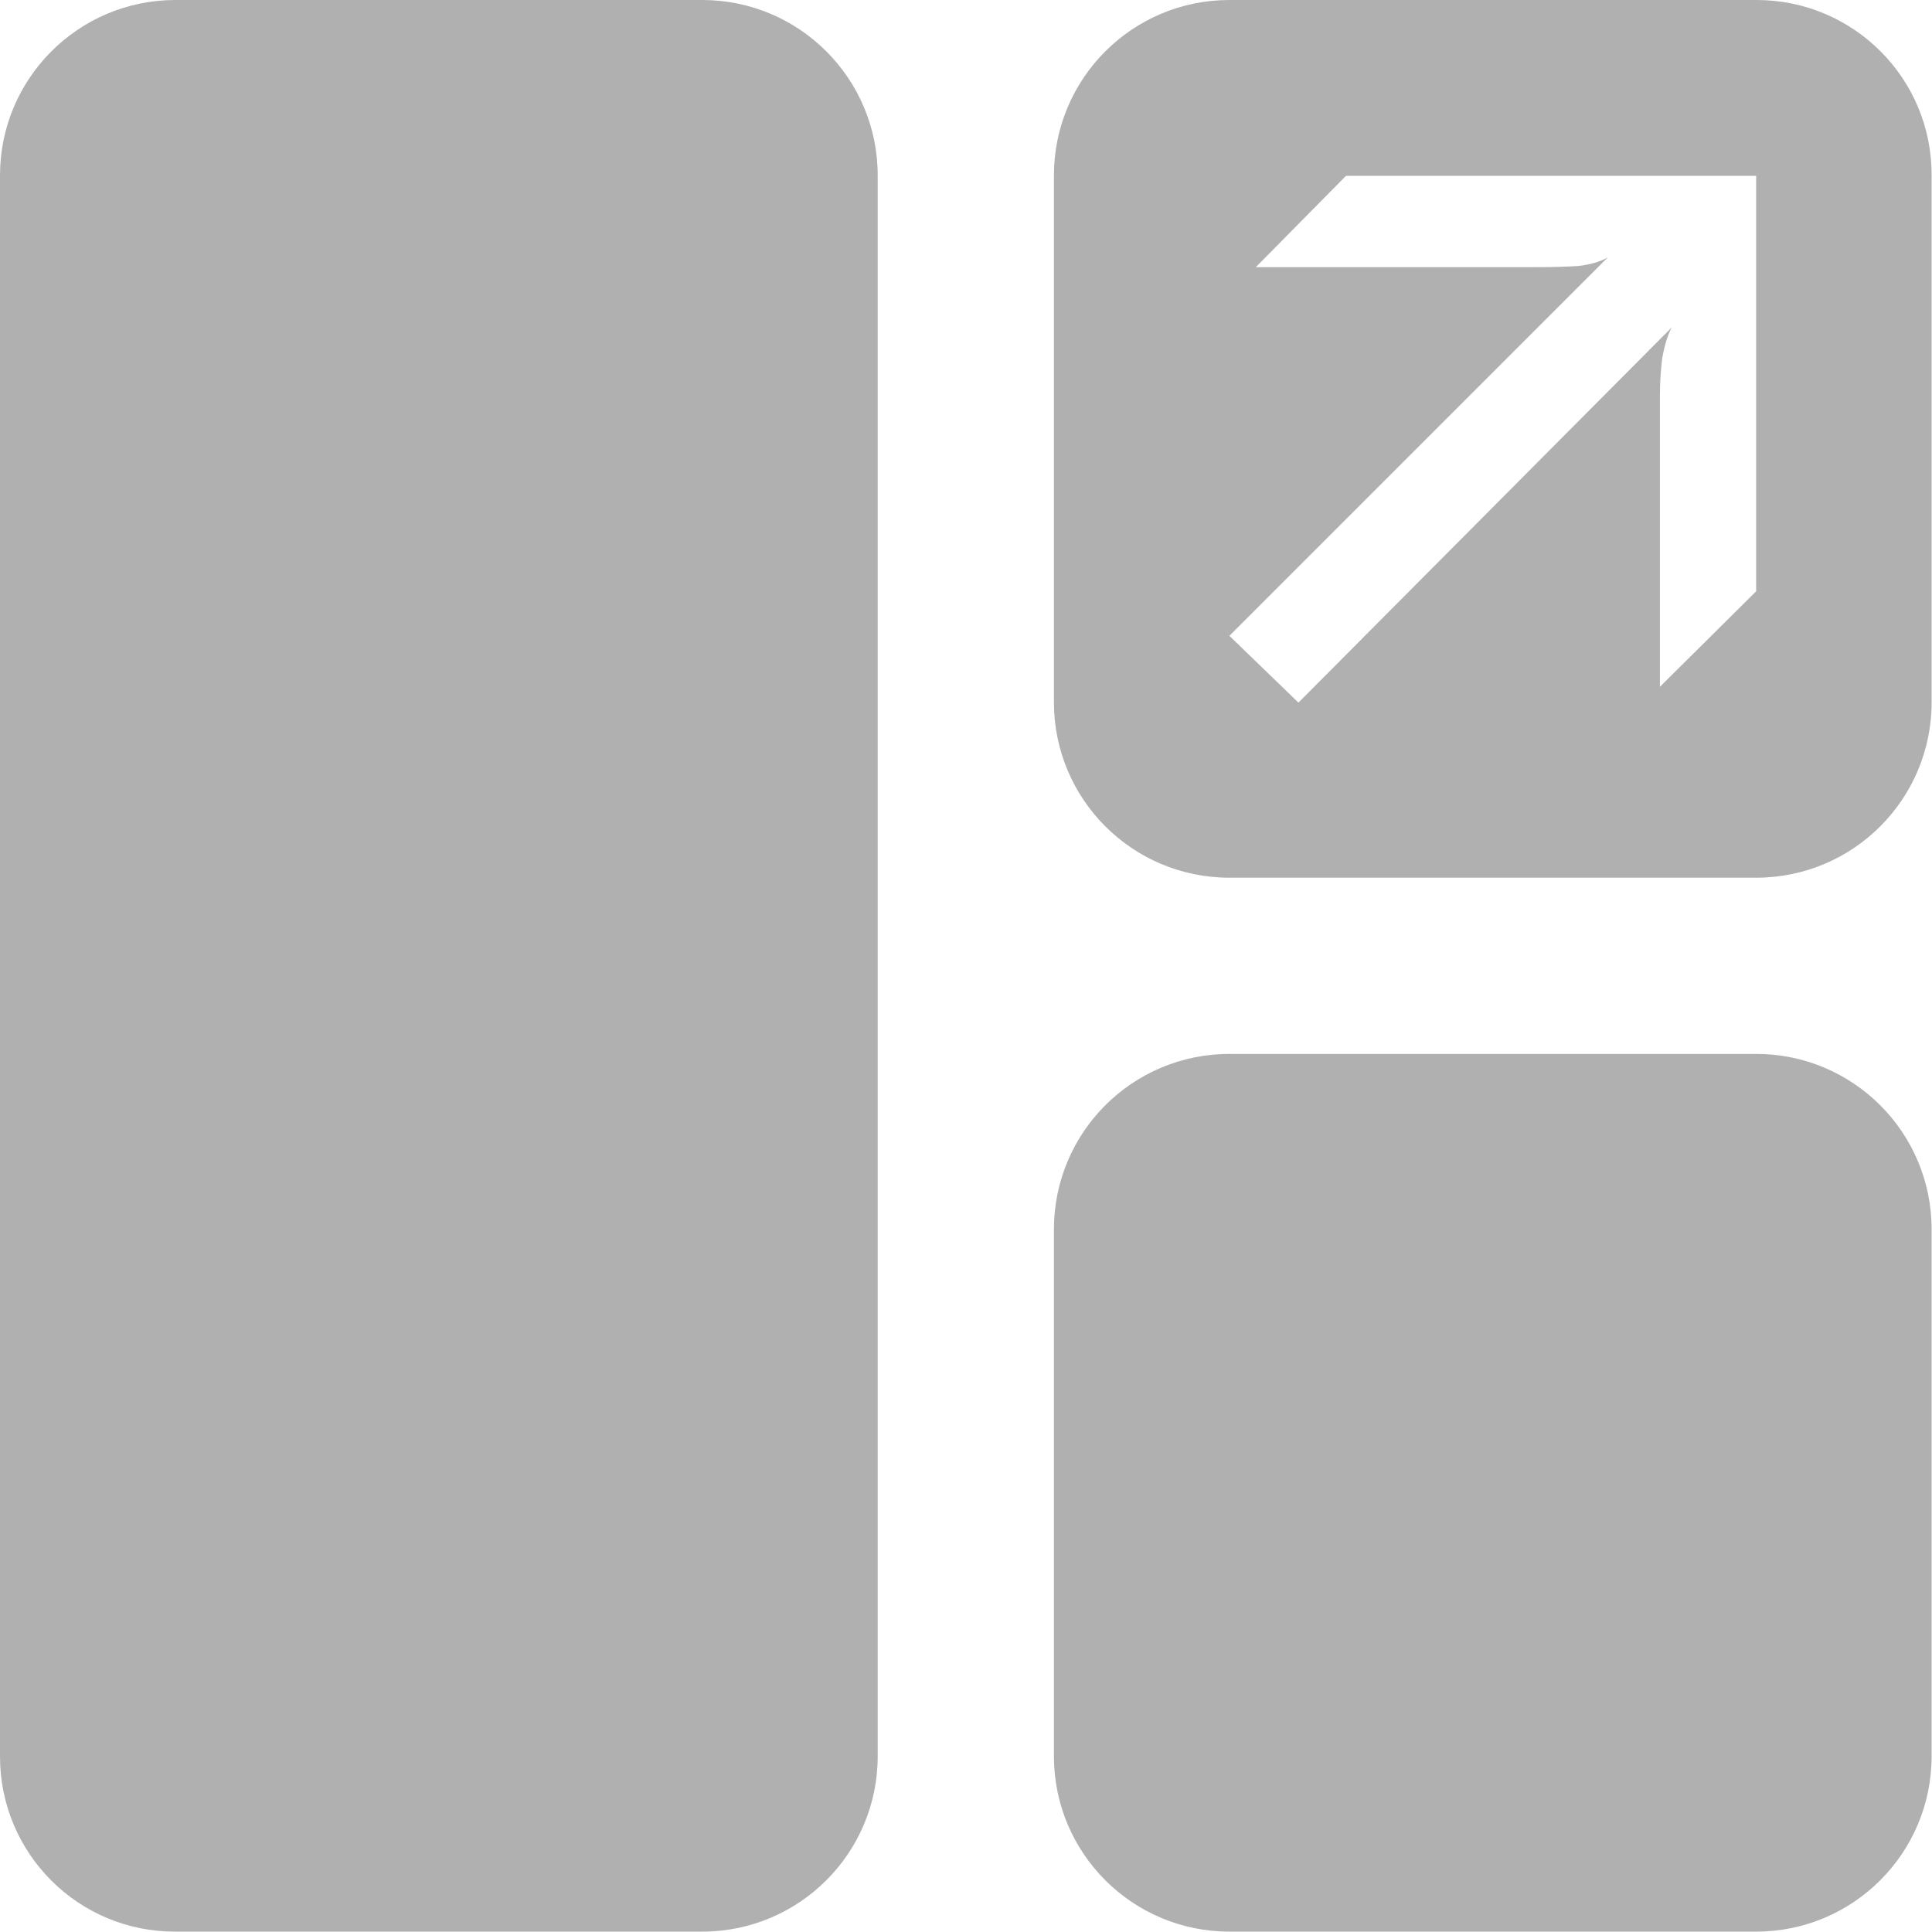
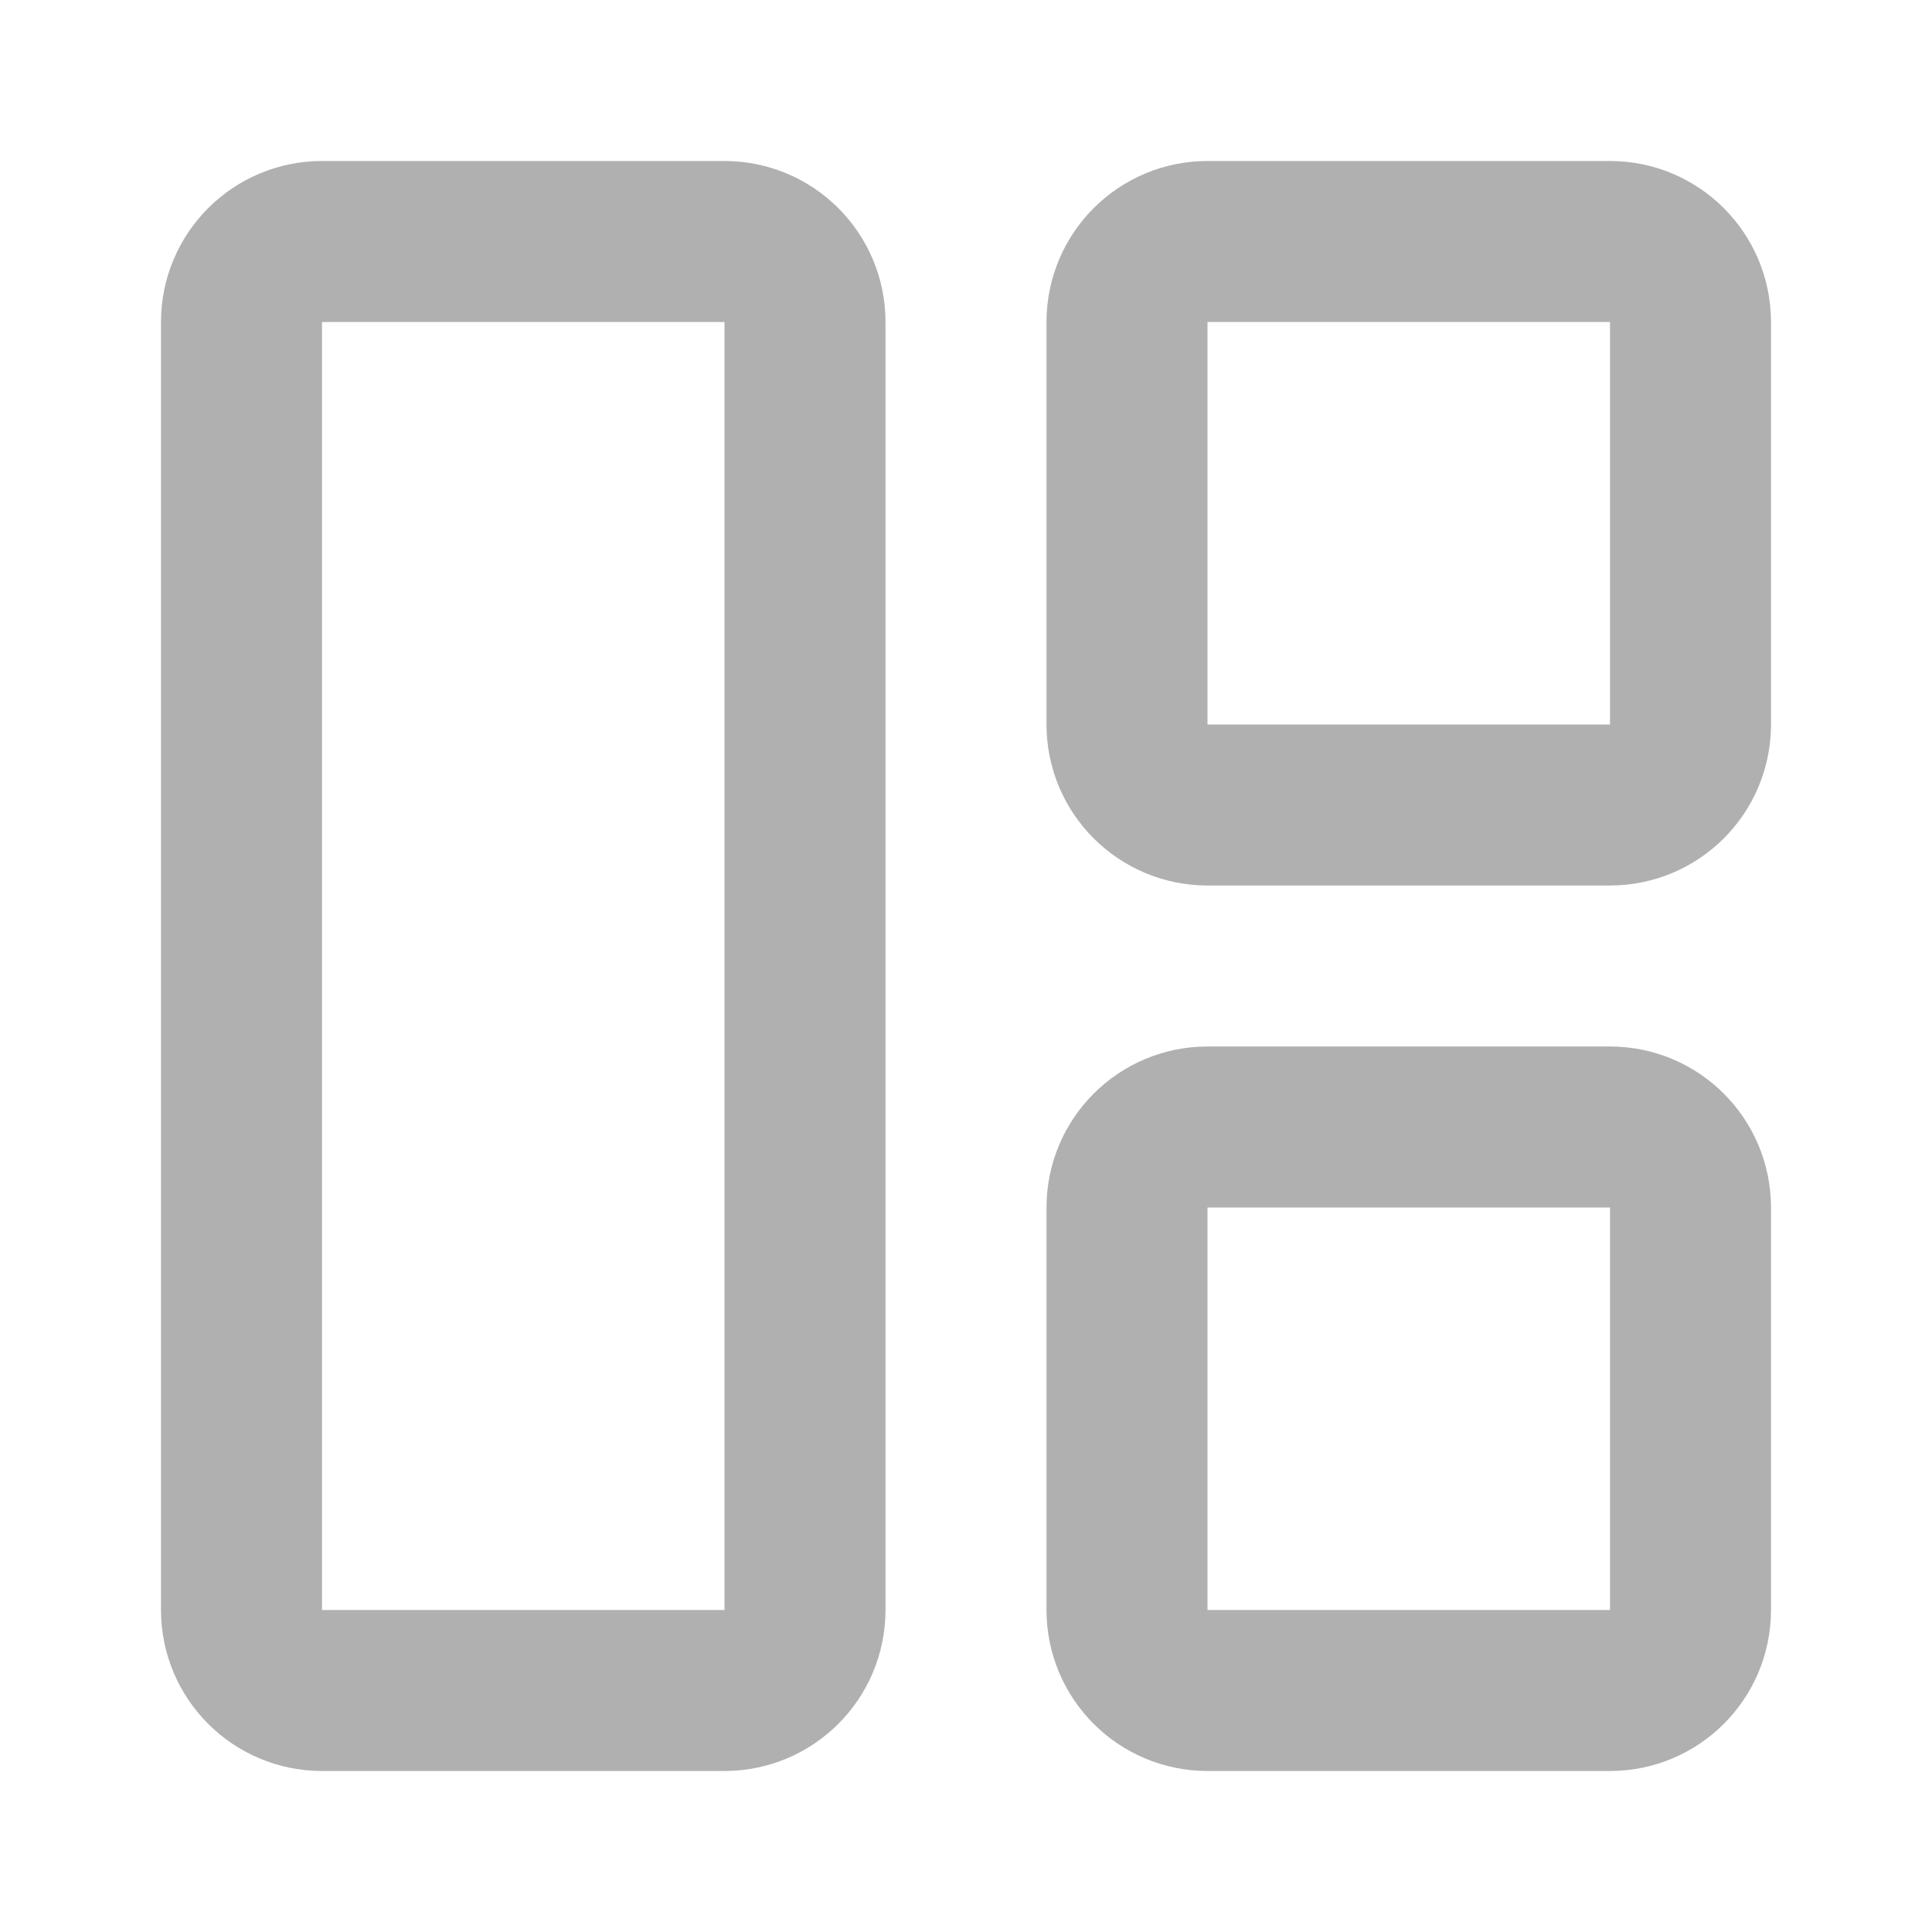
- <svg xmlns="http://www.w3.org/2000/svg" xml:space="preserve" viewBox="0 0 512 512">
-   <path fill="#B0B0B0" d="M46.5 0h139.6c25.7 0 46.5 20.8 46.5 46.5v418.9c0 25.7-20.8 46.5-46.5 46.5H46.5C20.8 512 0 491.2 0 465.5v-419C0 20.8 20.8 0 46.5 0m419 0H325.8c-25.7 0-46.5 20.8-46.5 46.5v139.6c0 25.7 20.8 46.5 46.5 46.5h139.6c25.7 0 46.5-20.8 46.5-46.5V46.5C512 20.8 491.2 0 465.5 0m0 156.6L439.9 182v-77.4q0-4.8.6-9.6c.6-3.4 1.4-6.1 2.5-8.2l-98.9 99.4-18.3-17.7L426.1 68.2c-1.9 1.1-4.5 1.9-7.9 2.3-3.4.2-6.9.3-10.7.3h-74.7l23.9-24.2h108.7v110zM325.8 279.3h139.6c25.7 0 46.5 20.8 46.5 46.5v139.6c0 25.7-20.8 46.5-46.5 46.5H325.8c-25.7 0-46.5-20.8-46.5-46.5V325.8c0-25.7 20.8-46.5 46.5-46.5" />
+ <svg xmlns="http://www.w3.org/2000/svg" viewBox="0 0 24 24" fill="none" stroke="#B0B0B0" stroke-width="2" stroke-linecap="round" stroke-linejoin="round" class="lucide lucide-layout-panel-left preview-icon">
+   <rect width="7" height="18" x="3" y="3" rx="1" />
+   <rect width="7" height="7" x="14" y="3" rx="1" />
+   <rect width="7" height="7" x="14" y="14" rx="1" />
</svg>
